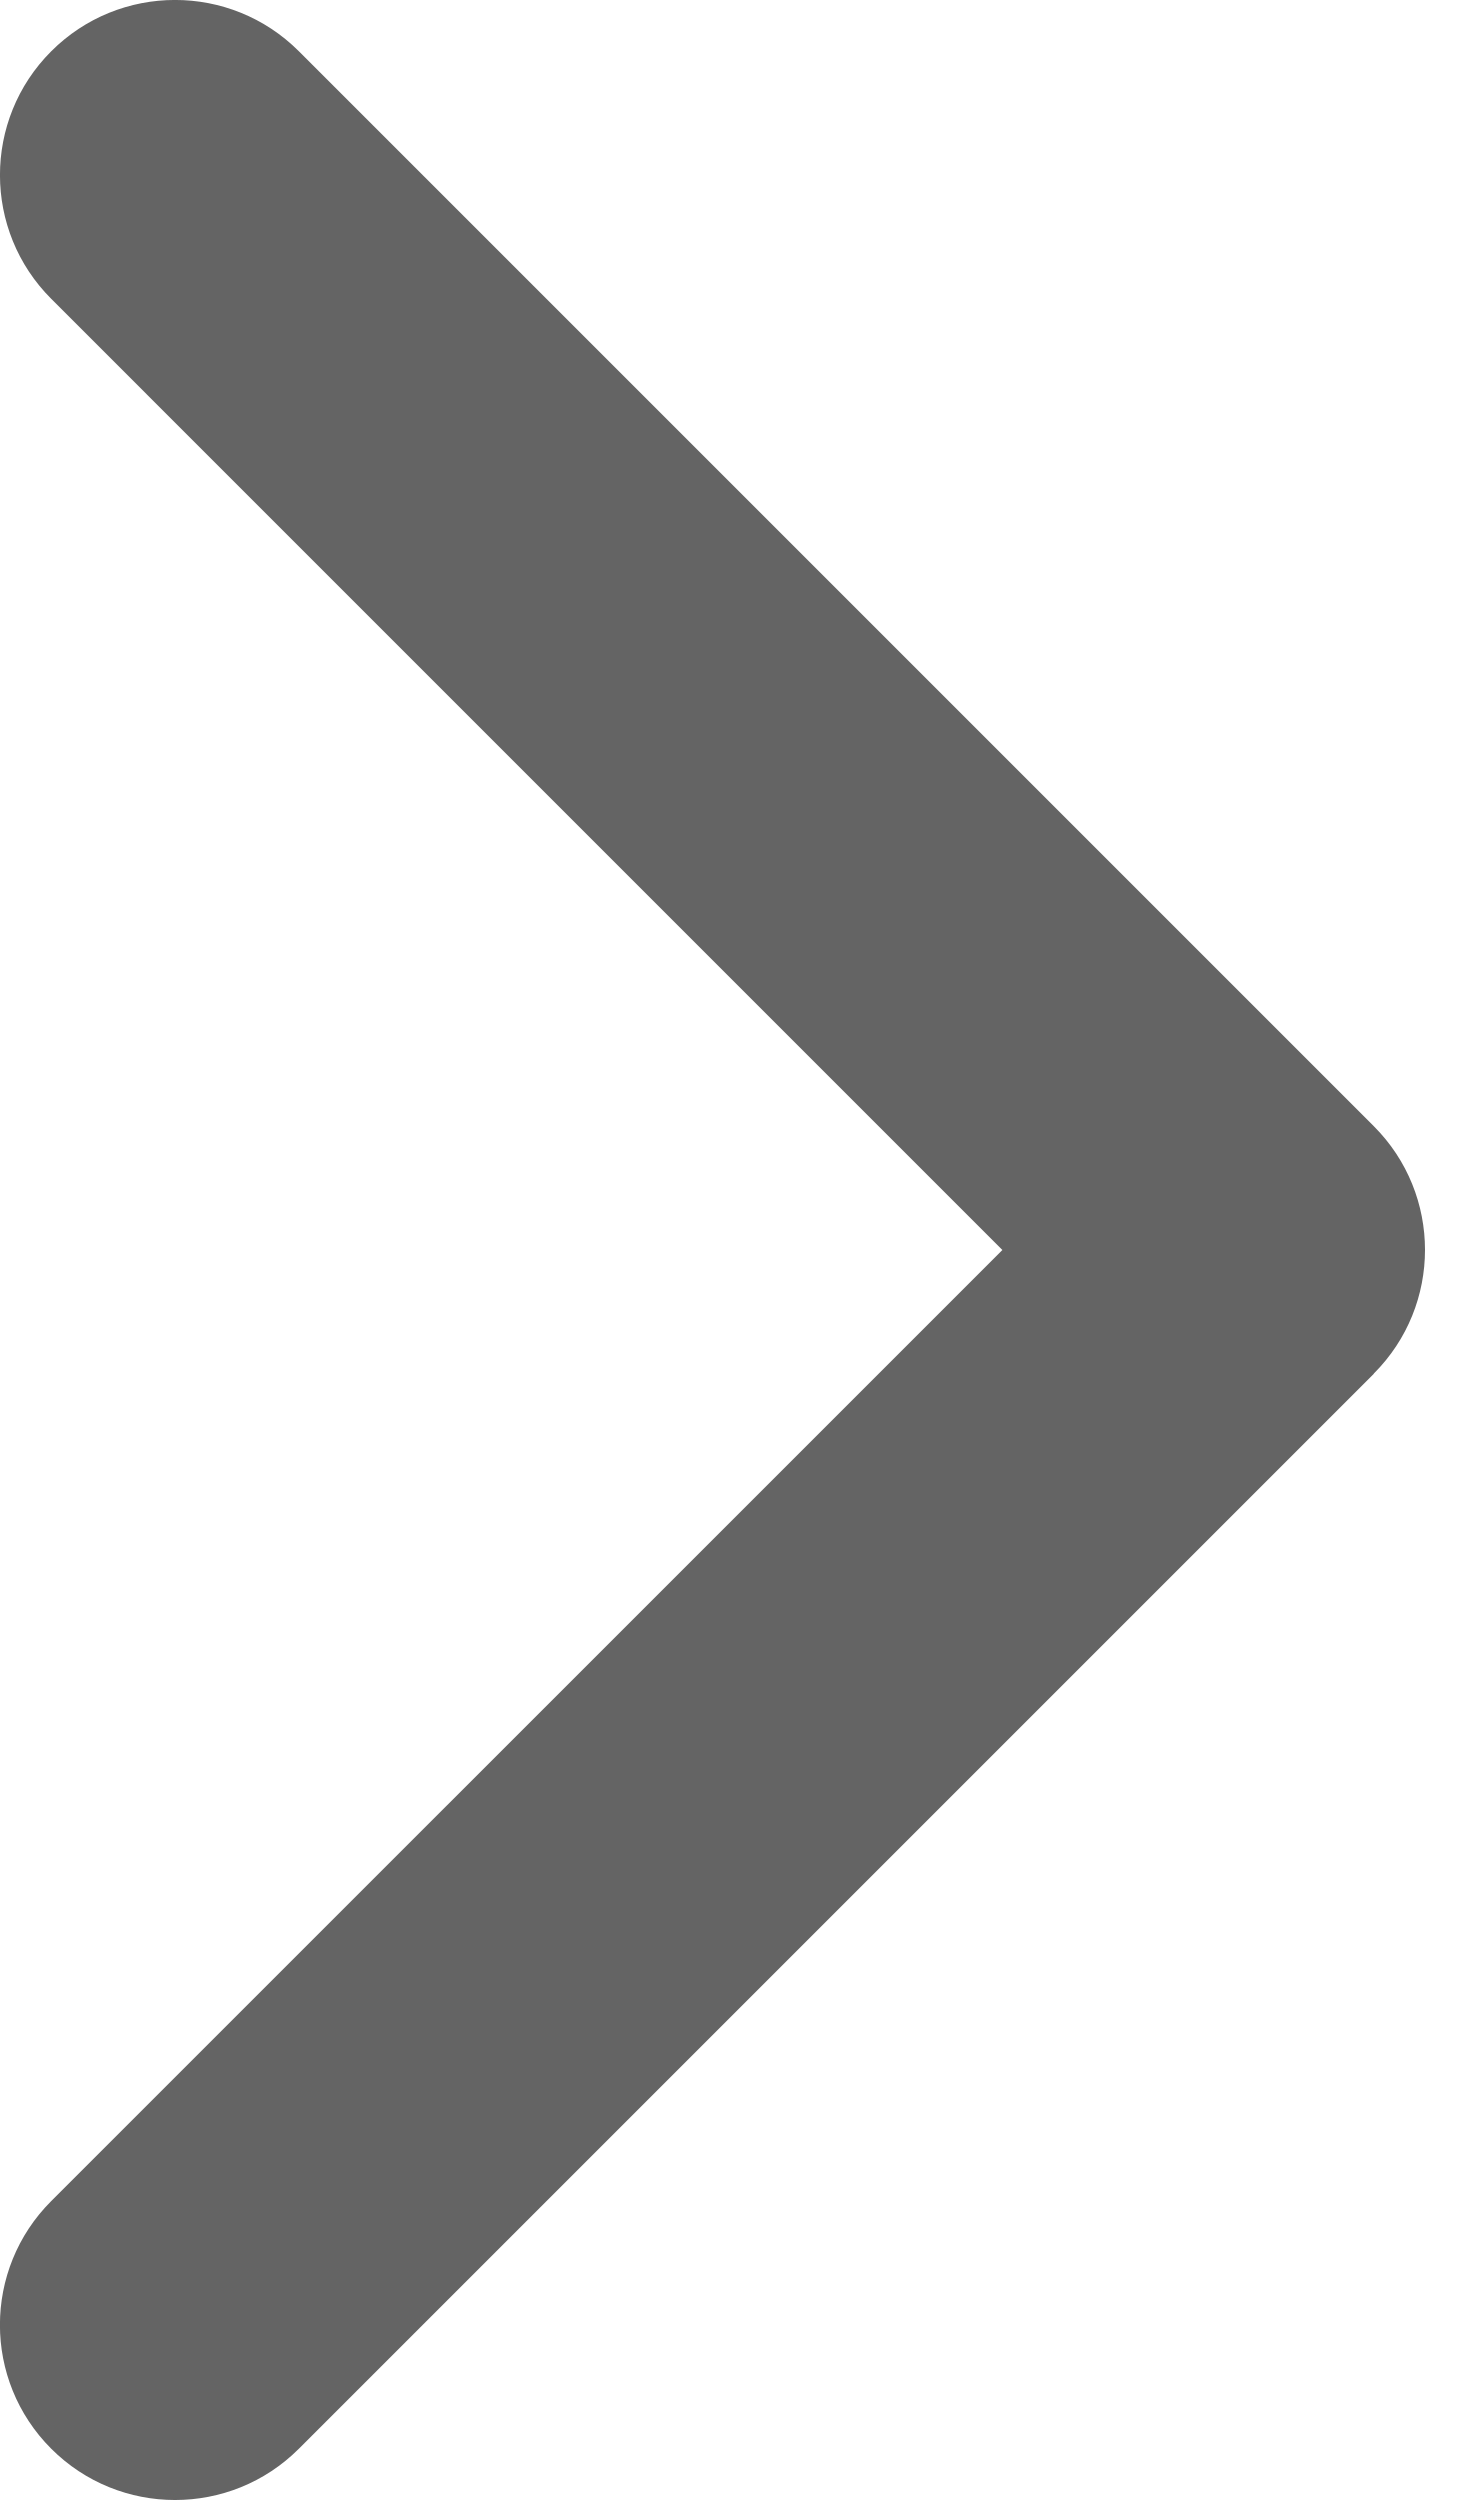
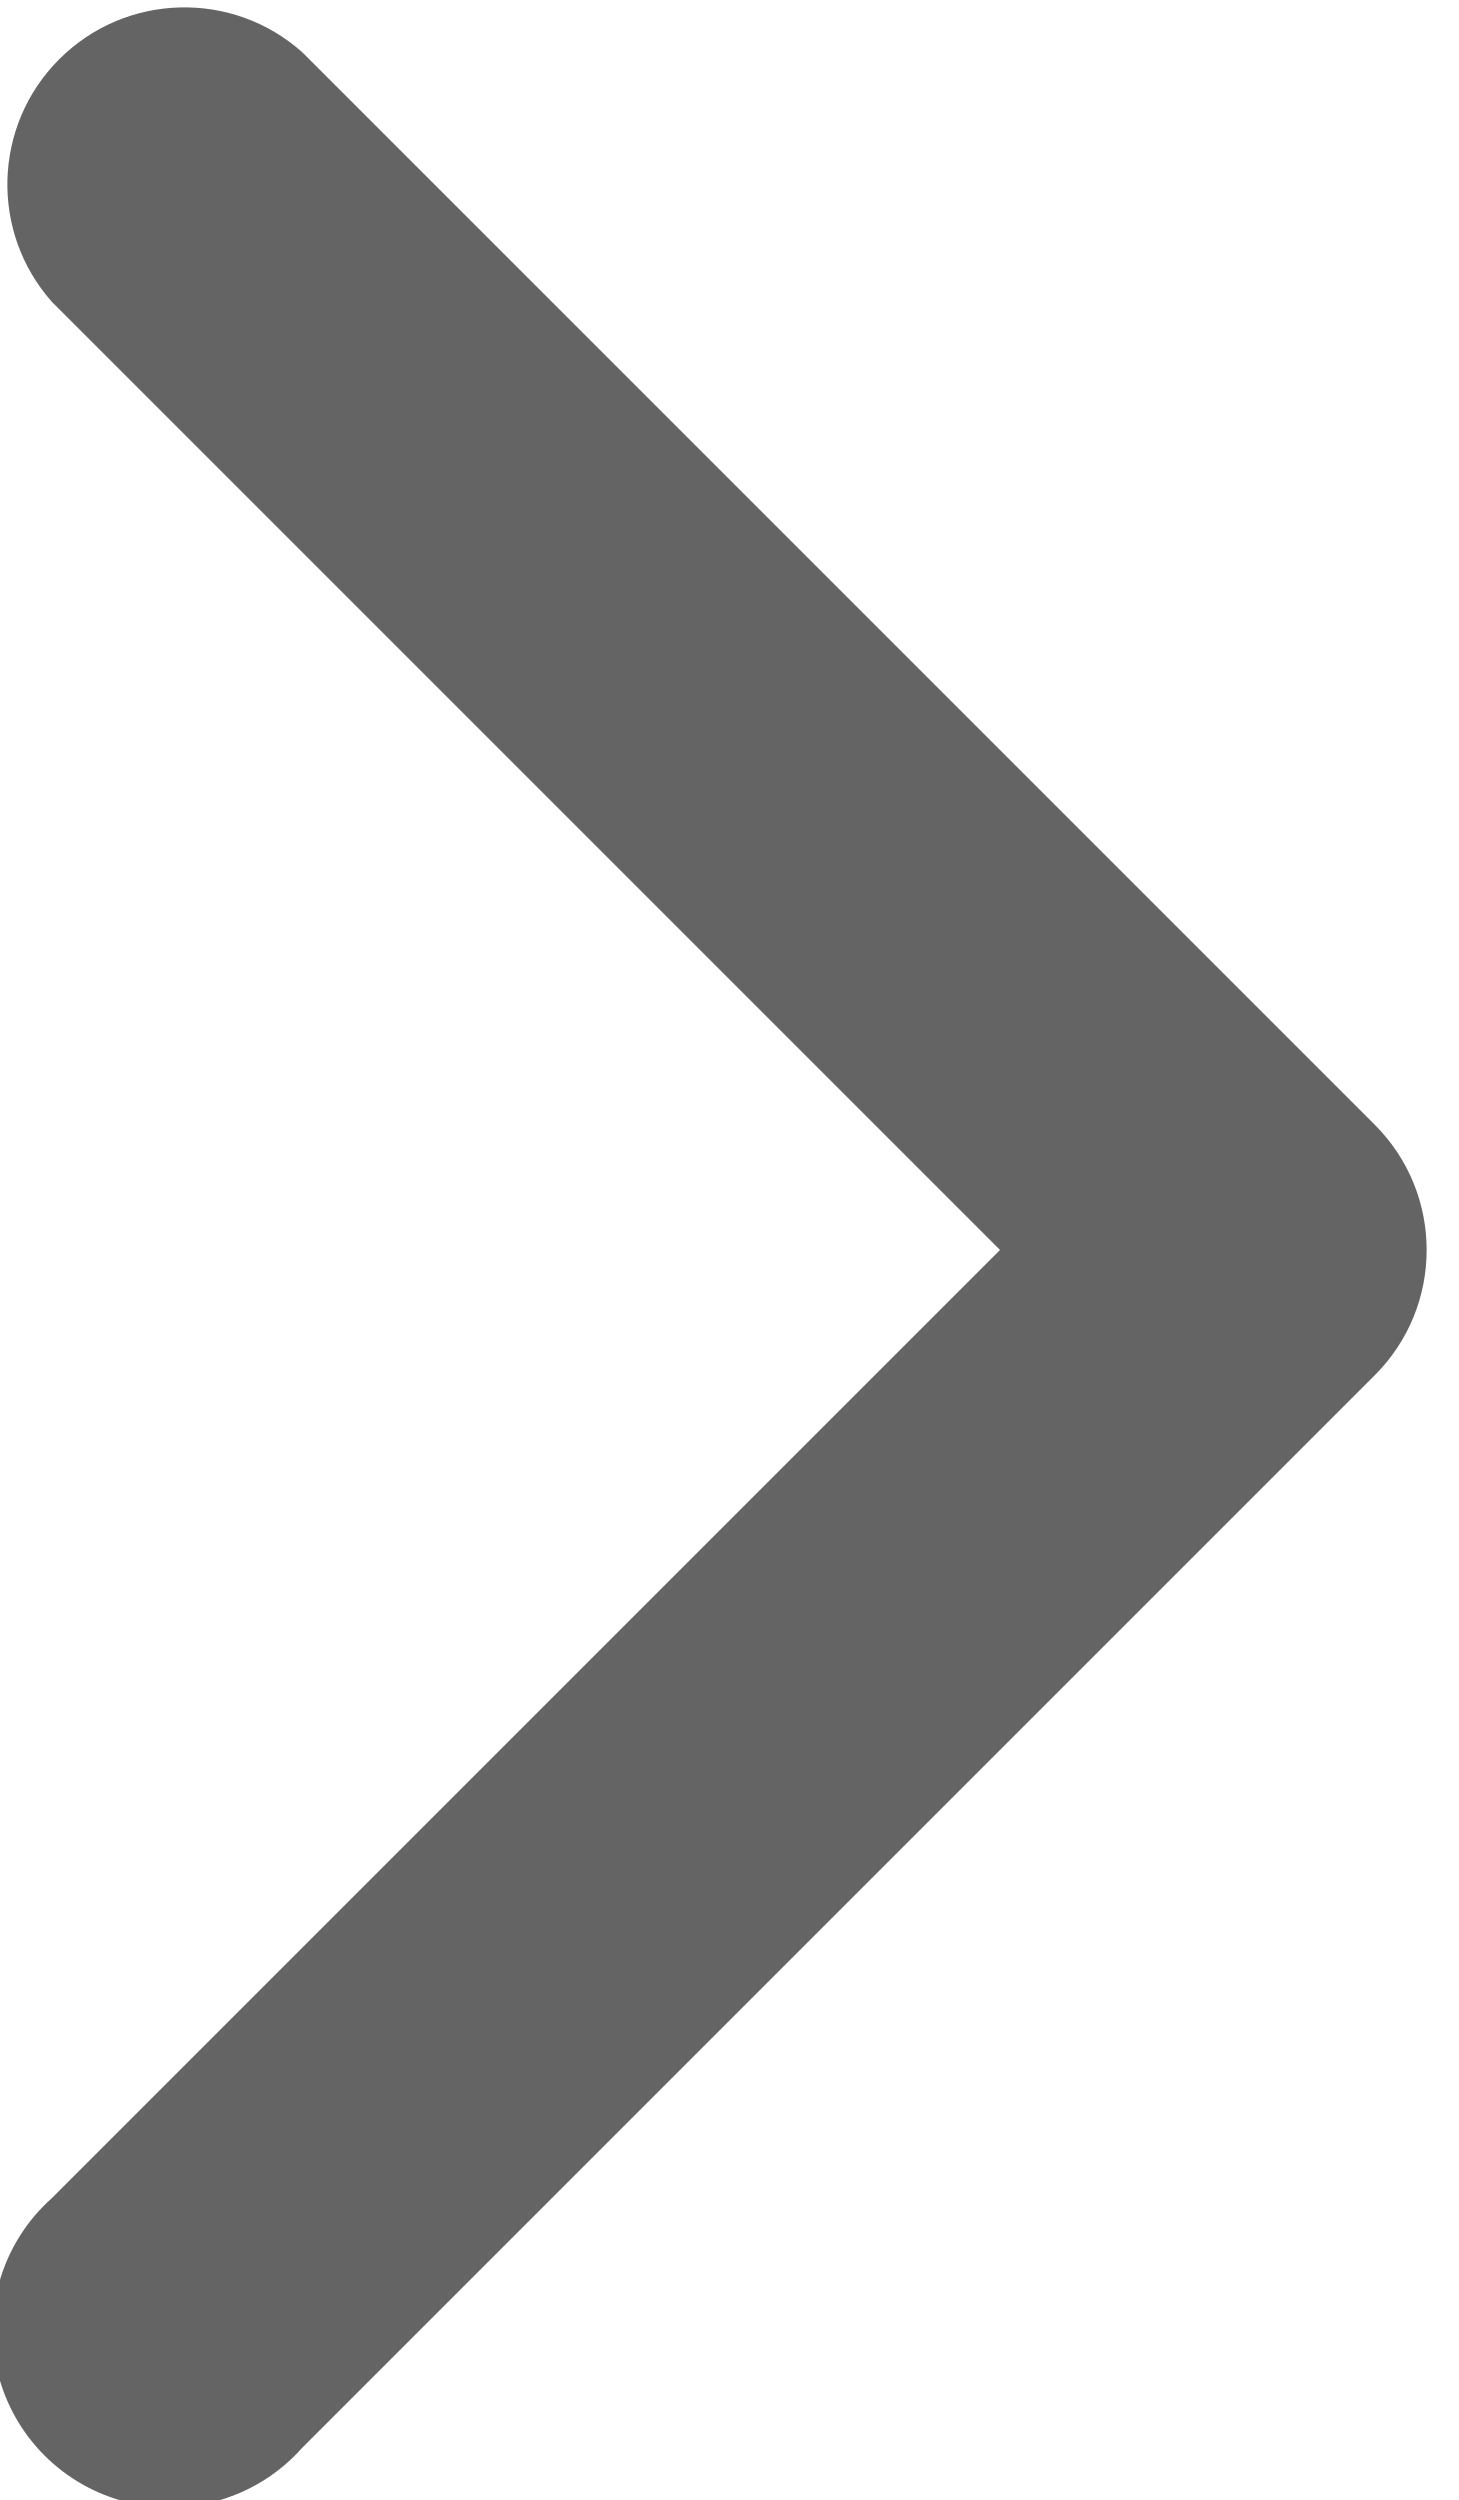
<svg xmlns="http://www.w3.org/2000/svg" width="14" height="24" fill="none">
-   <path d="M13.189 13.188l-10.32 10.32A1.68 1.68 0 11.492 21.13L9.623 12 .493 2.87A1.68 1.68 0 012.868.491l10.32 10.32c.328.328.492.758.492 1.188 0 .43-.164.86-.492 1.188z" fill="#646464" />
+   <path fill="#646464" d="M13.2 13.2L2.9 23.5a1.7 1.7 0 11-2.4-2.4L9.6 12 .5 2.9A1.7 1.7 0 012.9.5l10.3 10.3a1.7 1.7 0 010 2.4z" />
</svg>
